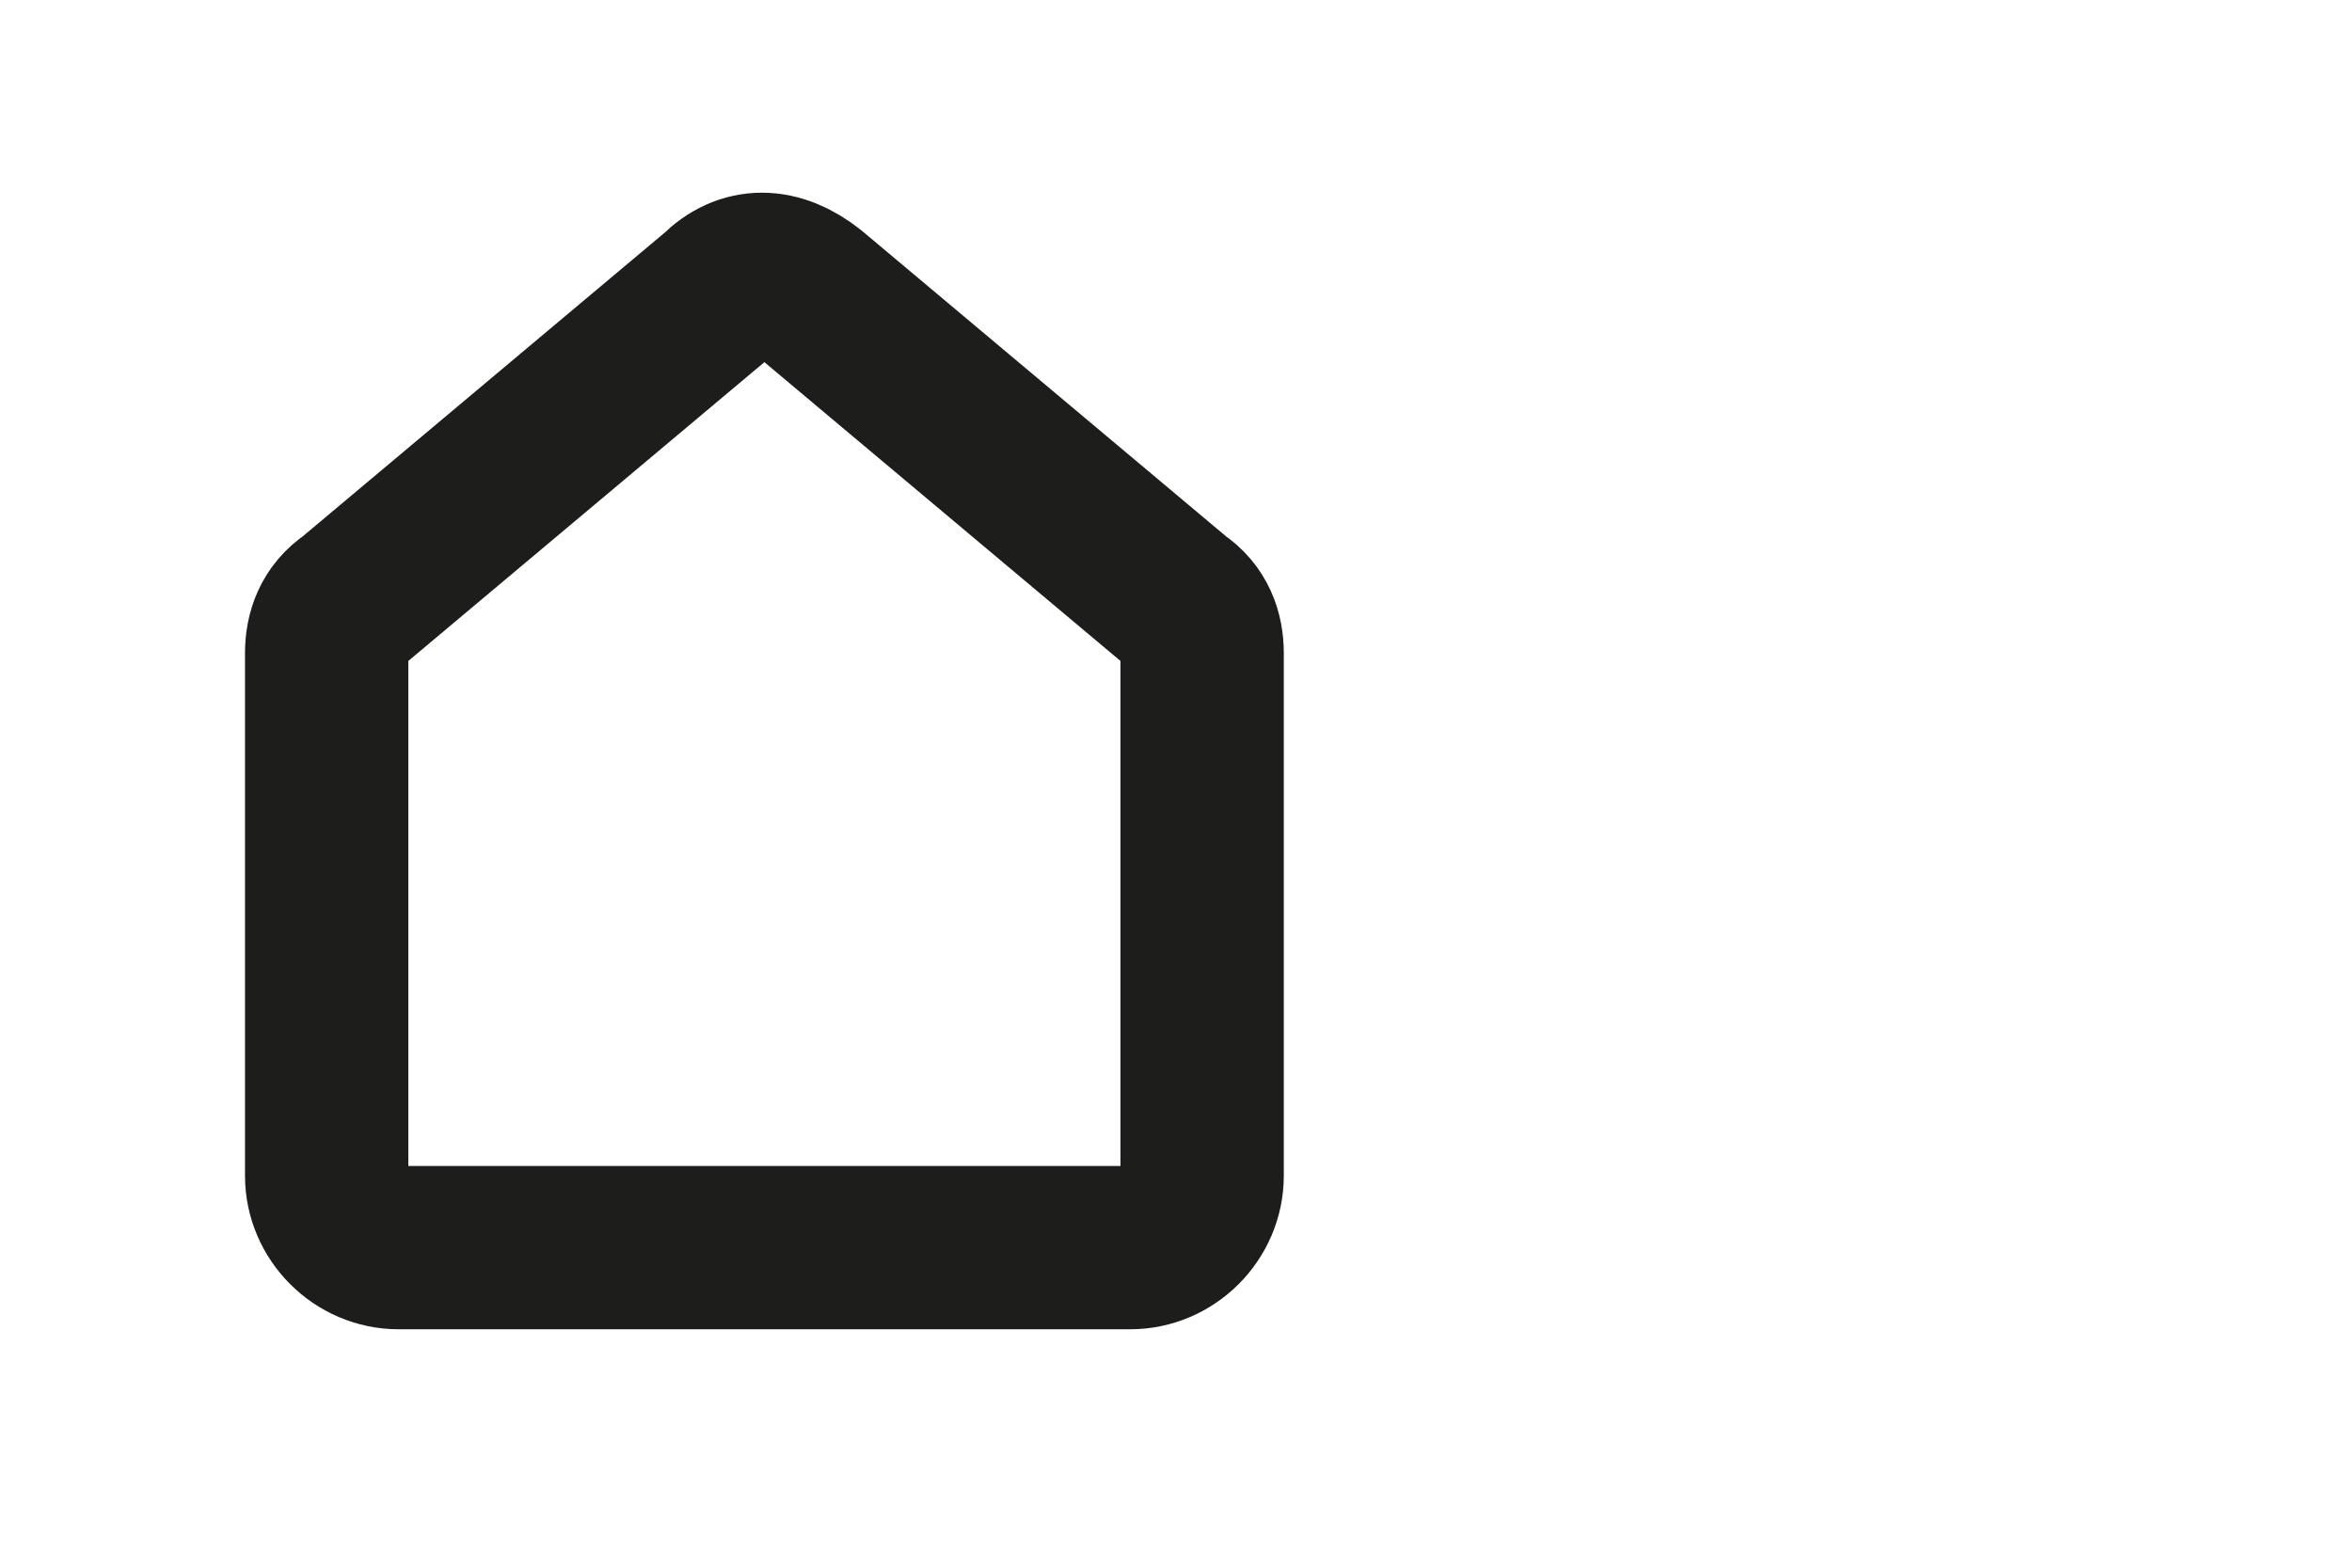
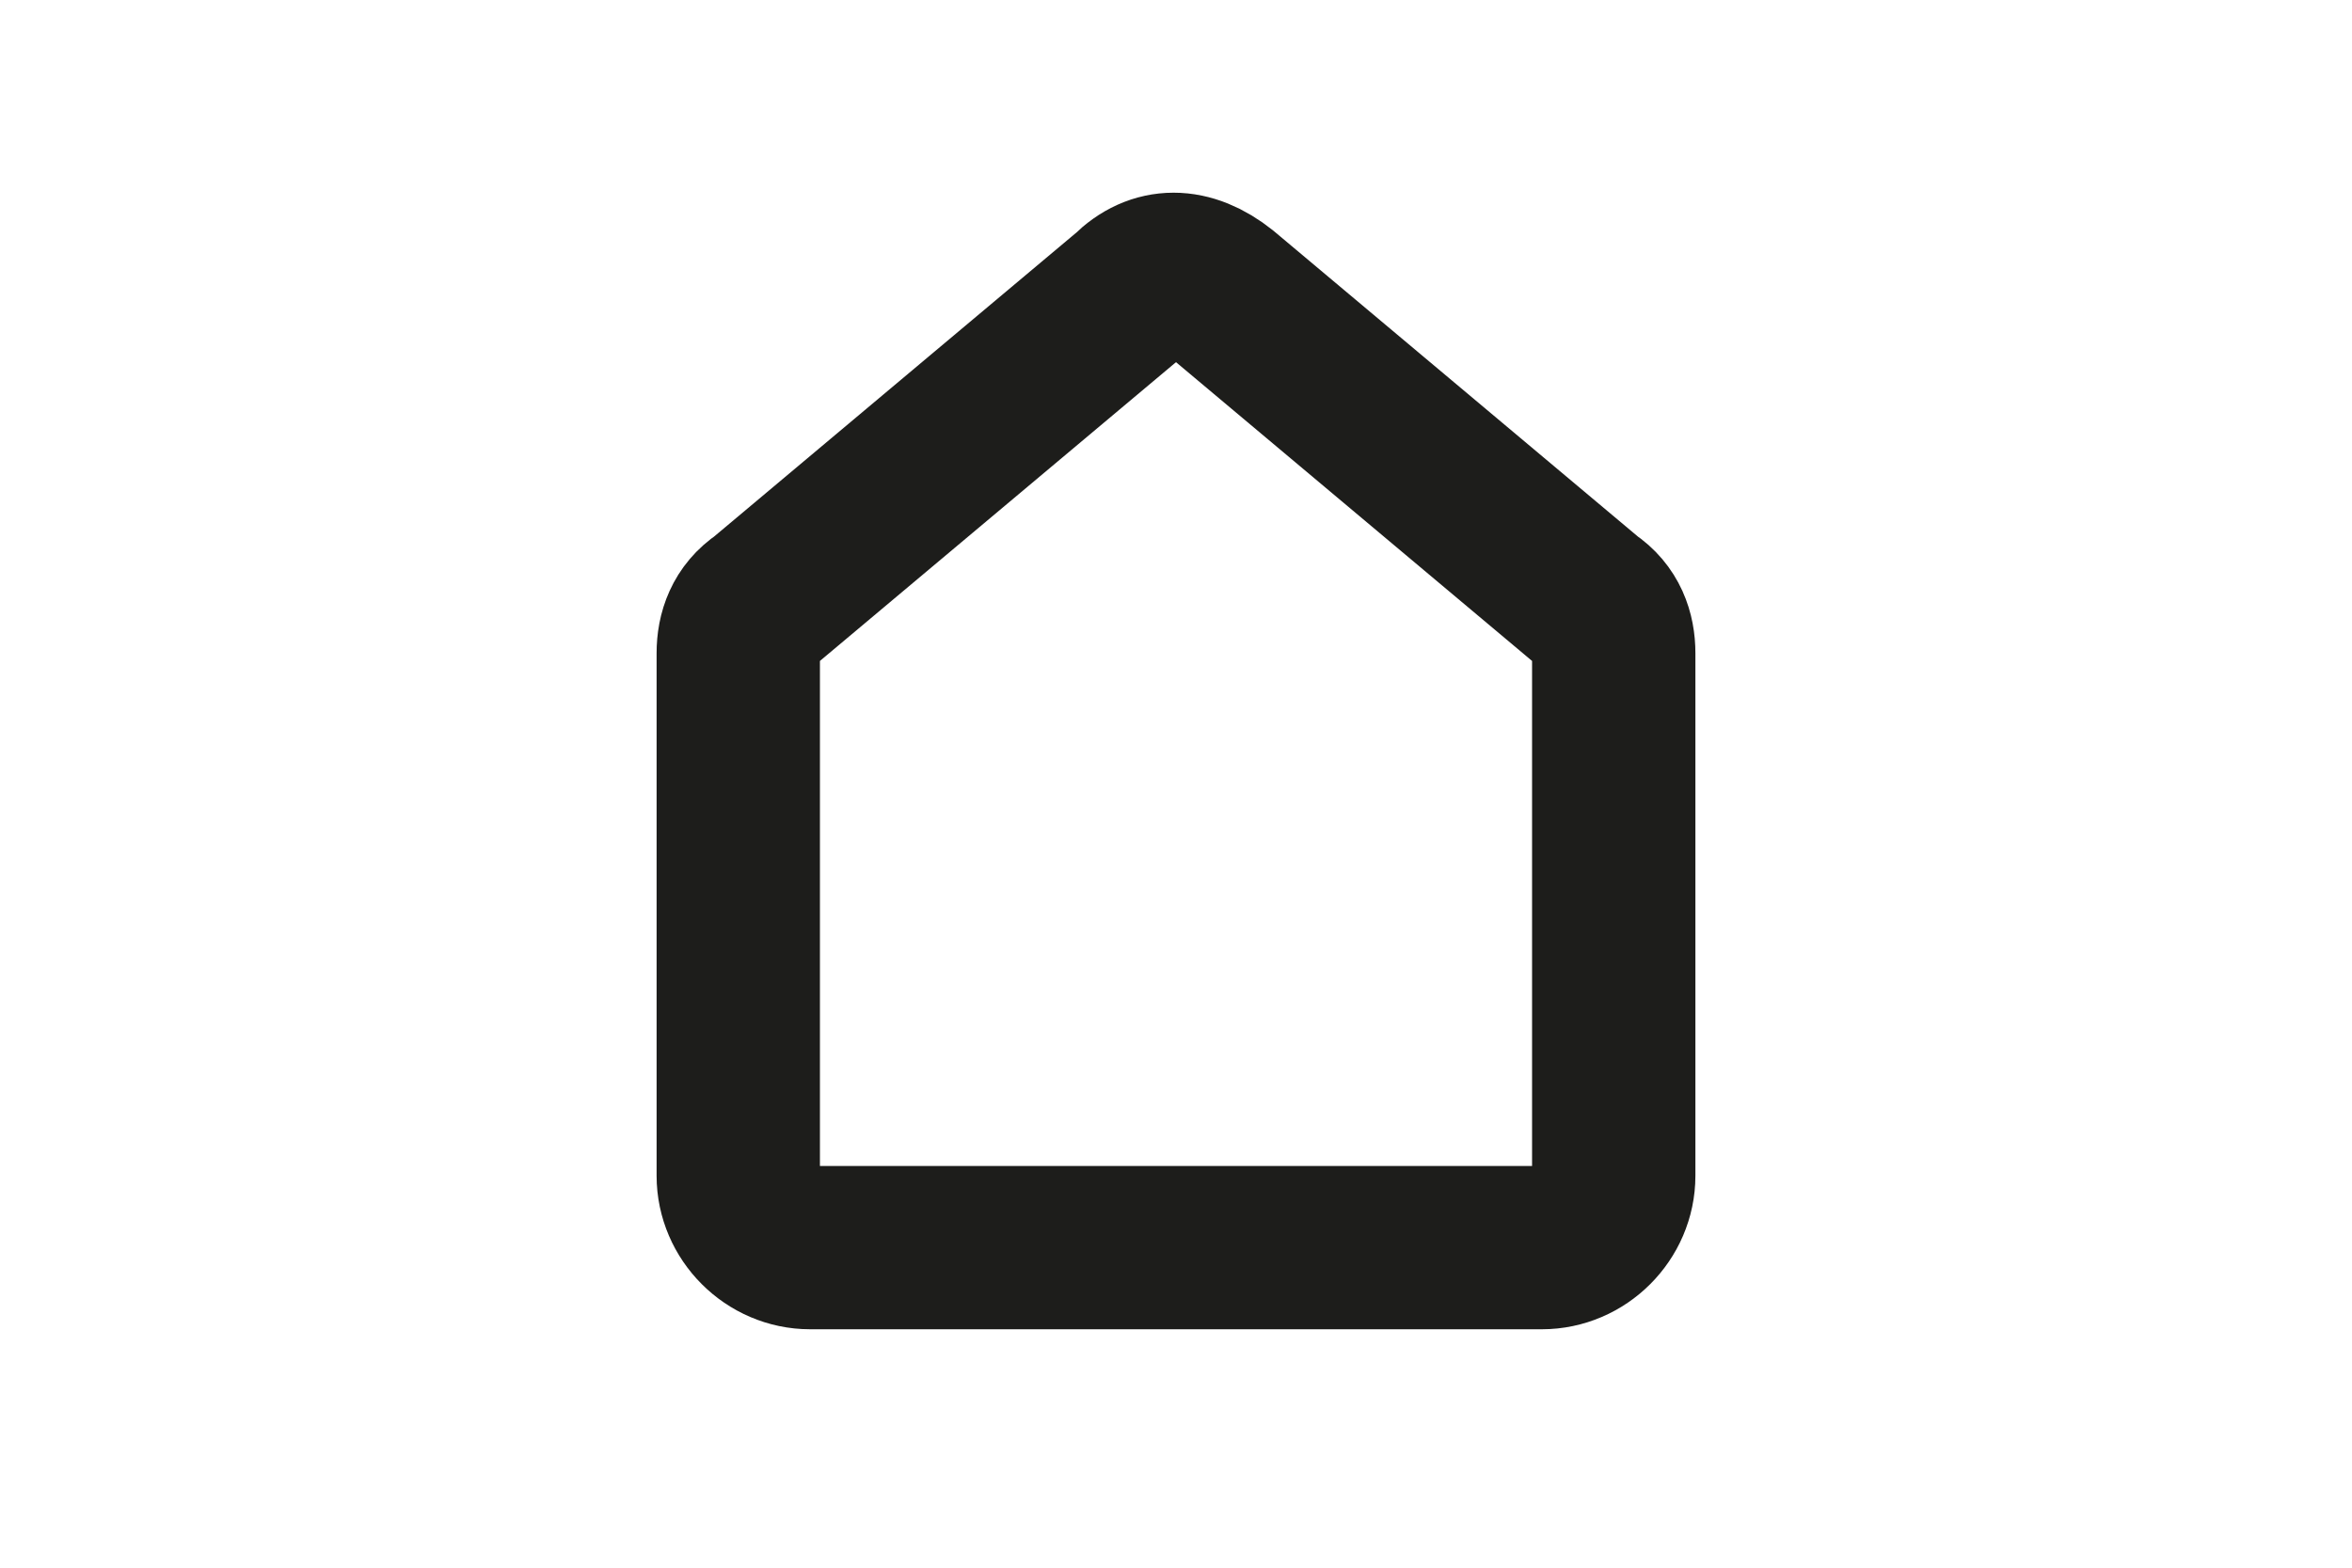
<svg xmlns="http://www.w3.org/2000/svg" version="1.1" id="Layer_1" x="0px" y="0px" viewBox="0 0 36 24" style="enable-background:new 0 0 36 24;" xml:space="preserve">
  <style type="text/css">
	.st0{fill:none;stroke:#1D1D1B;stroke-width:2.5;stroke-linecap:round;stroke-linejoin:round;stroke-miterlimit:10;}
</style>
-   <path class="st0" d="M11,4.5L5.4,9.2C5.1,9.4,5,9.7,5,10v8c0,0.6,0.5,1.1,1.1,1.1h11.2c0.6,0,1.1-0.5,1.1-1.1v-8  c0-0.3-0.1-0.6-0.4-0.8l-5.6-4.7C11.9,4.1,11.4,4.1,11,4.5z" />
+   <path class="st0" d="M17.3,4.5l-5.6,4.7c-0.3,0.2-0.4,0.5-0.4,0.8v8c0,0.6,0.5,1.1,1.1,1.1h11.2c0.6,0,1.1-0.5,1.1-1.1v-8  c0-0.3-0.1-0.6-0.4-0.8l-5.6-4.7C18.2,4.1,17.7,4.1,17.3,4.5z" />
</svg>
